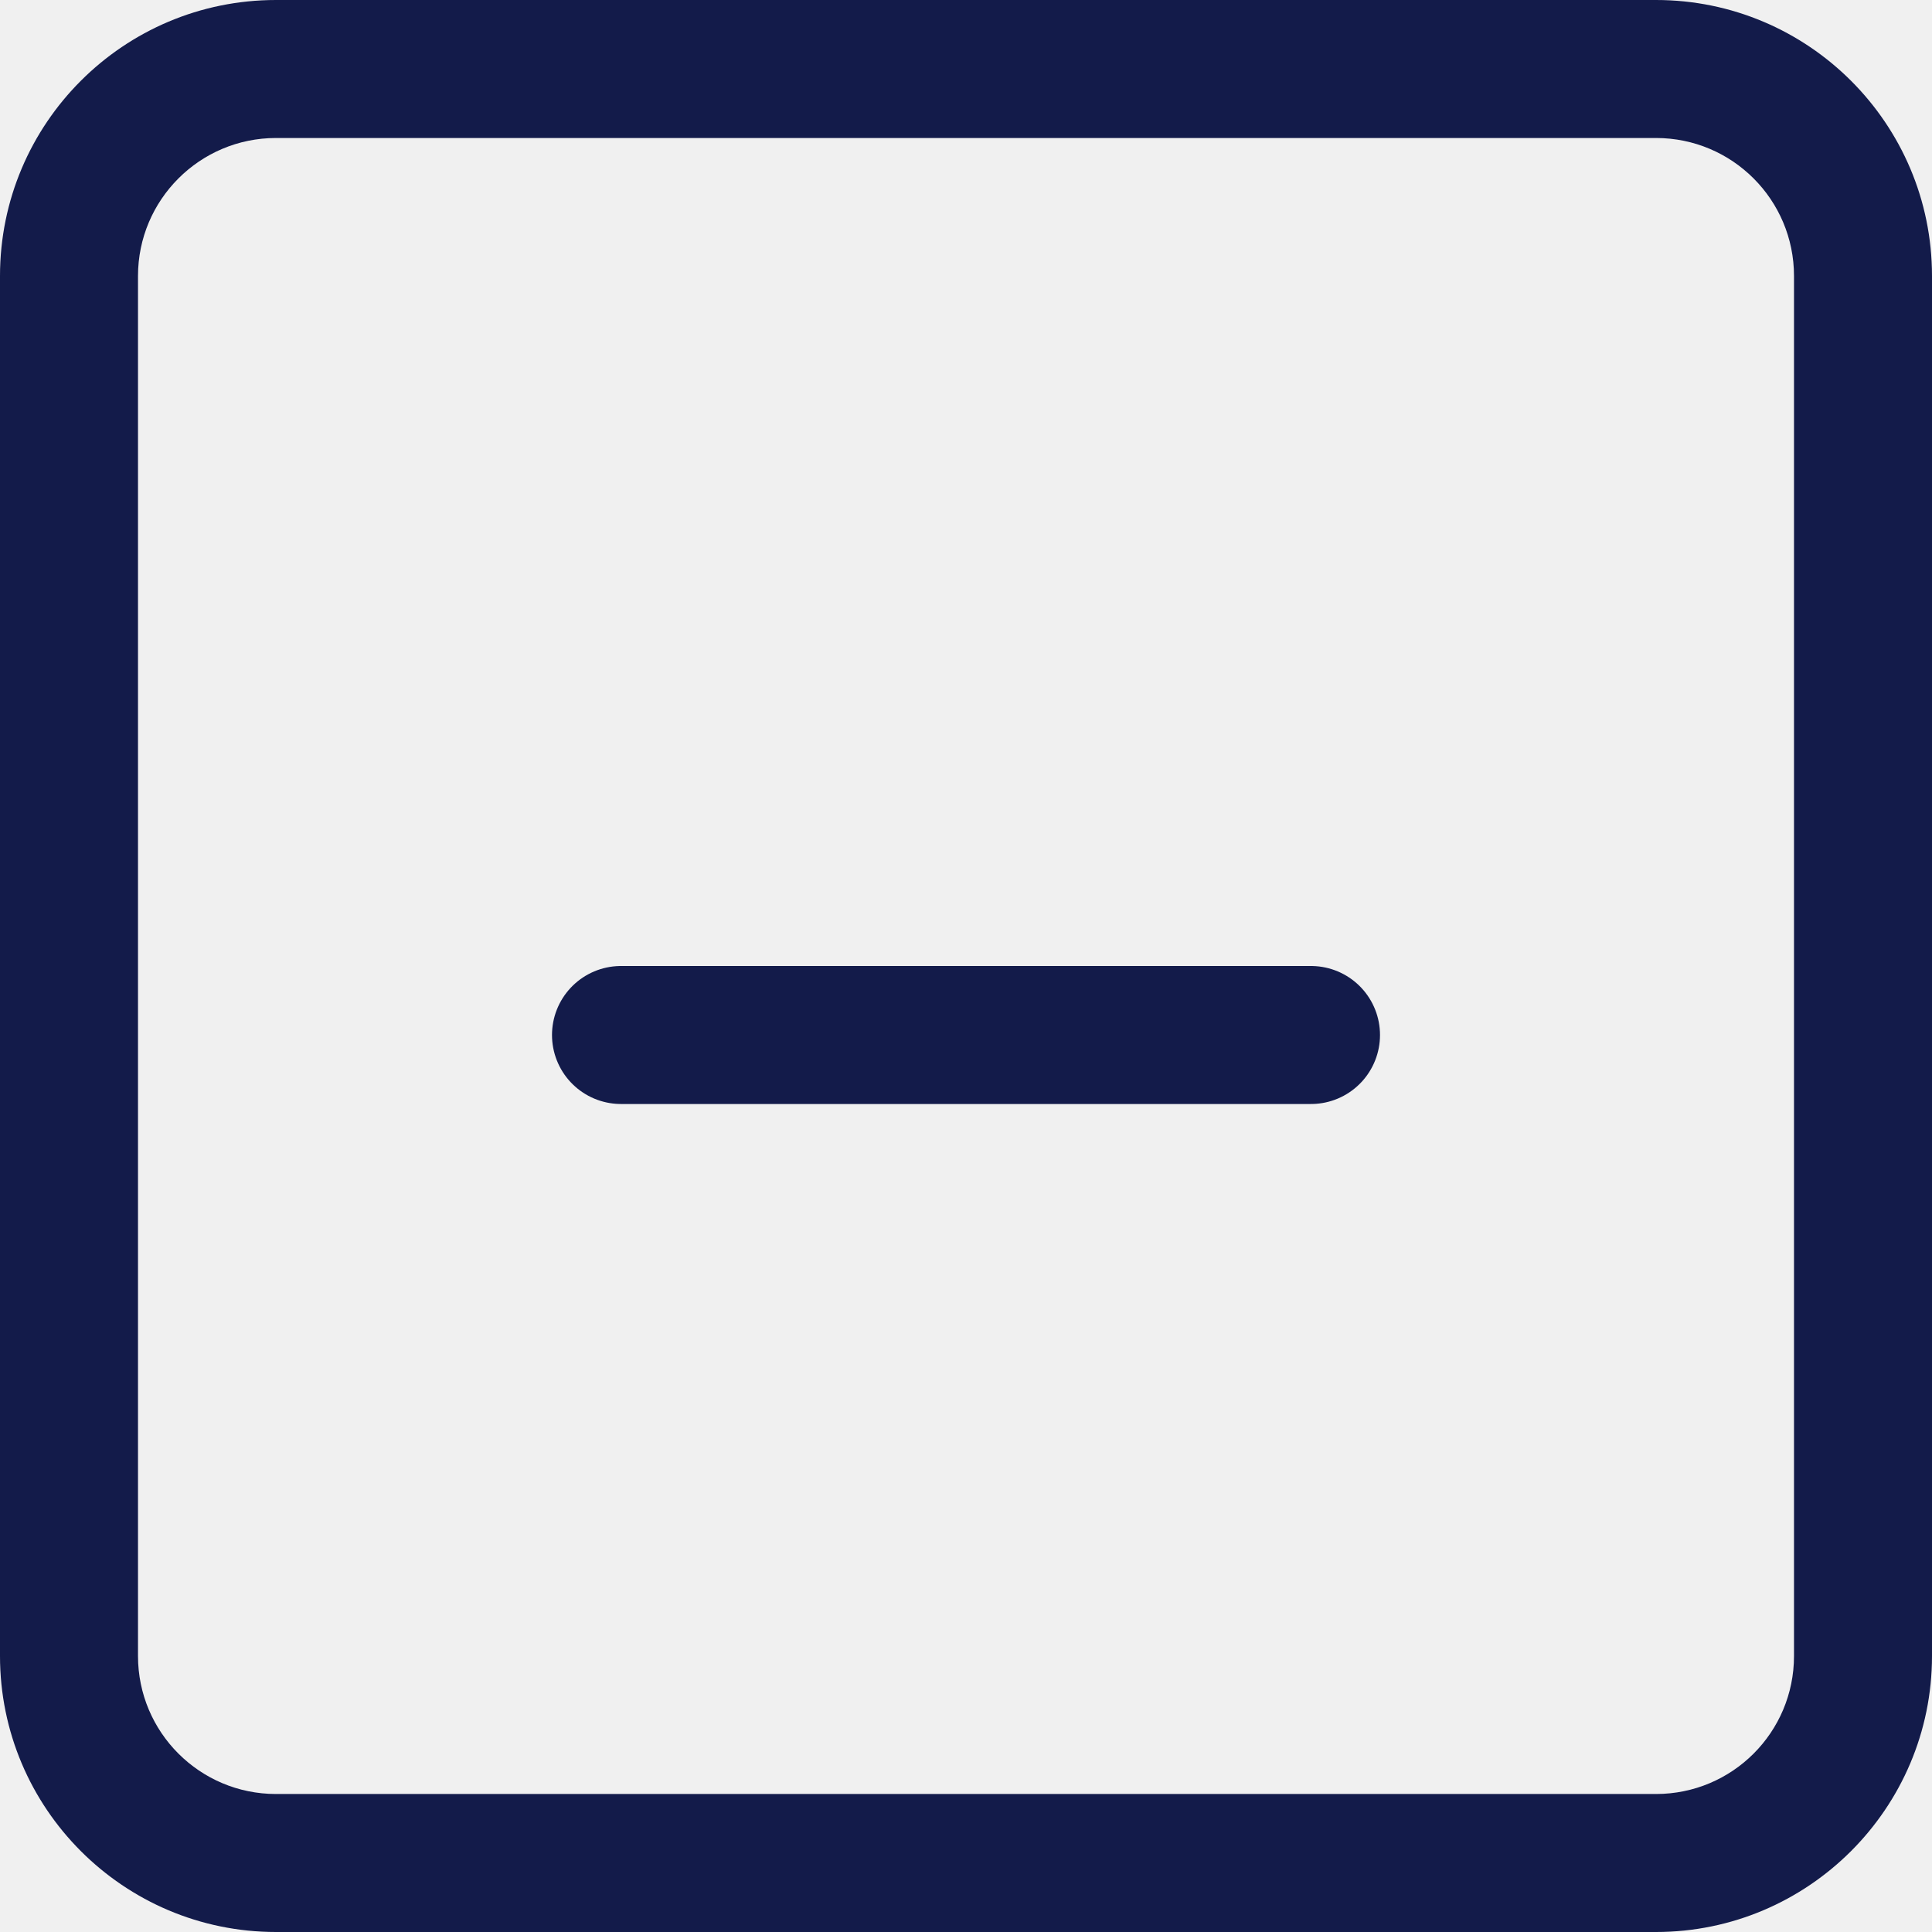
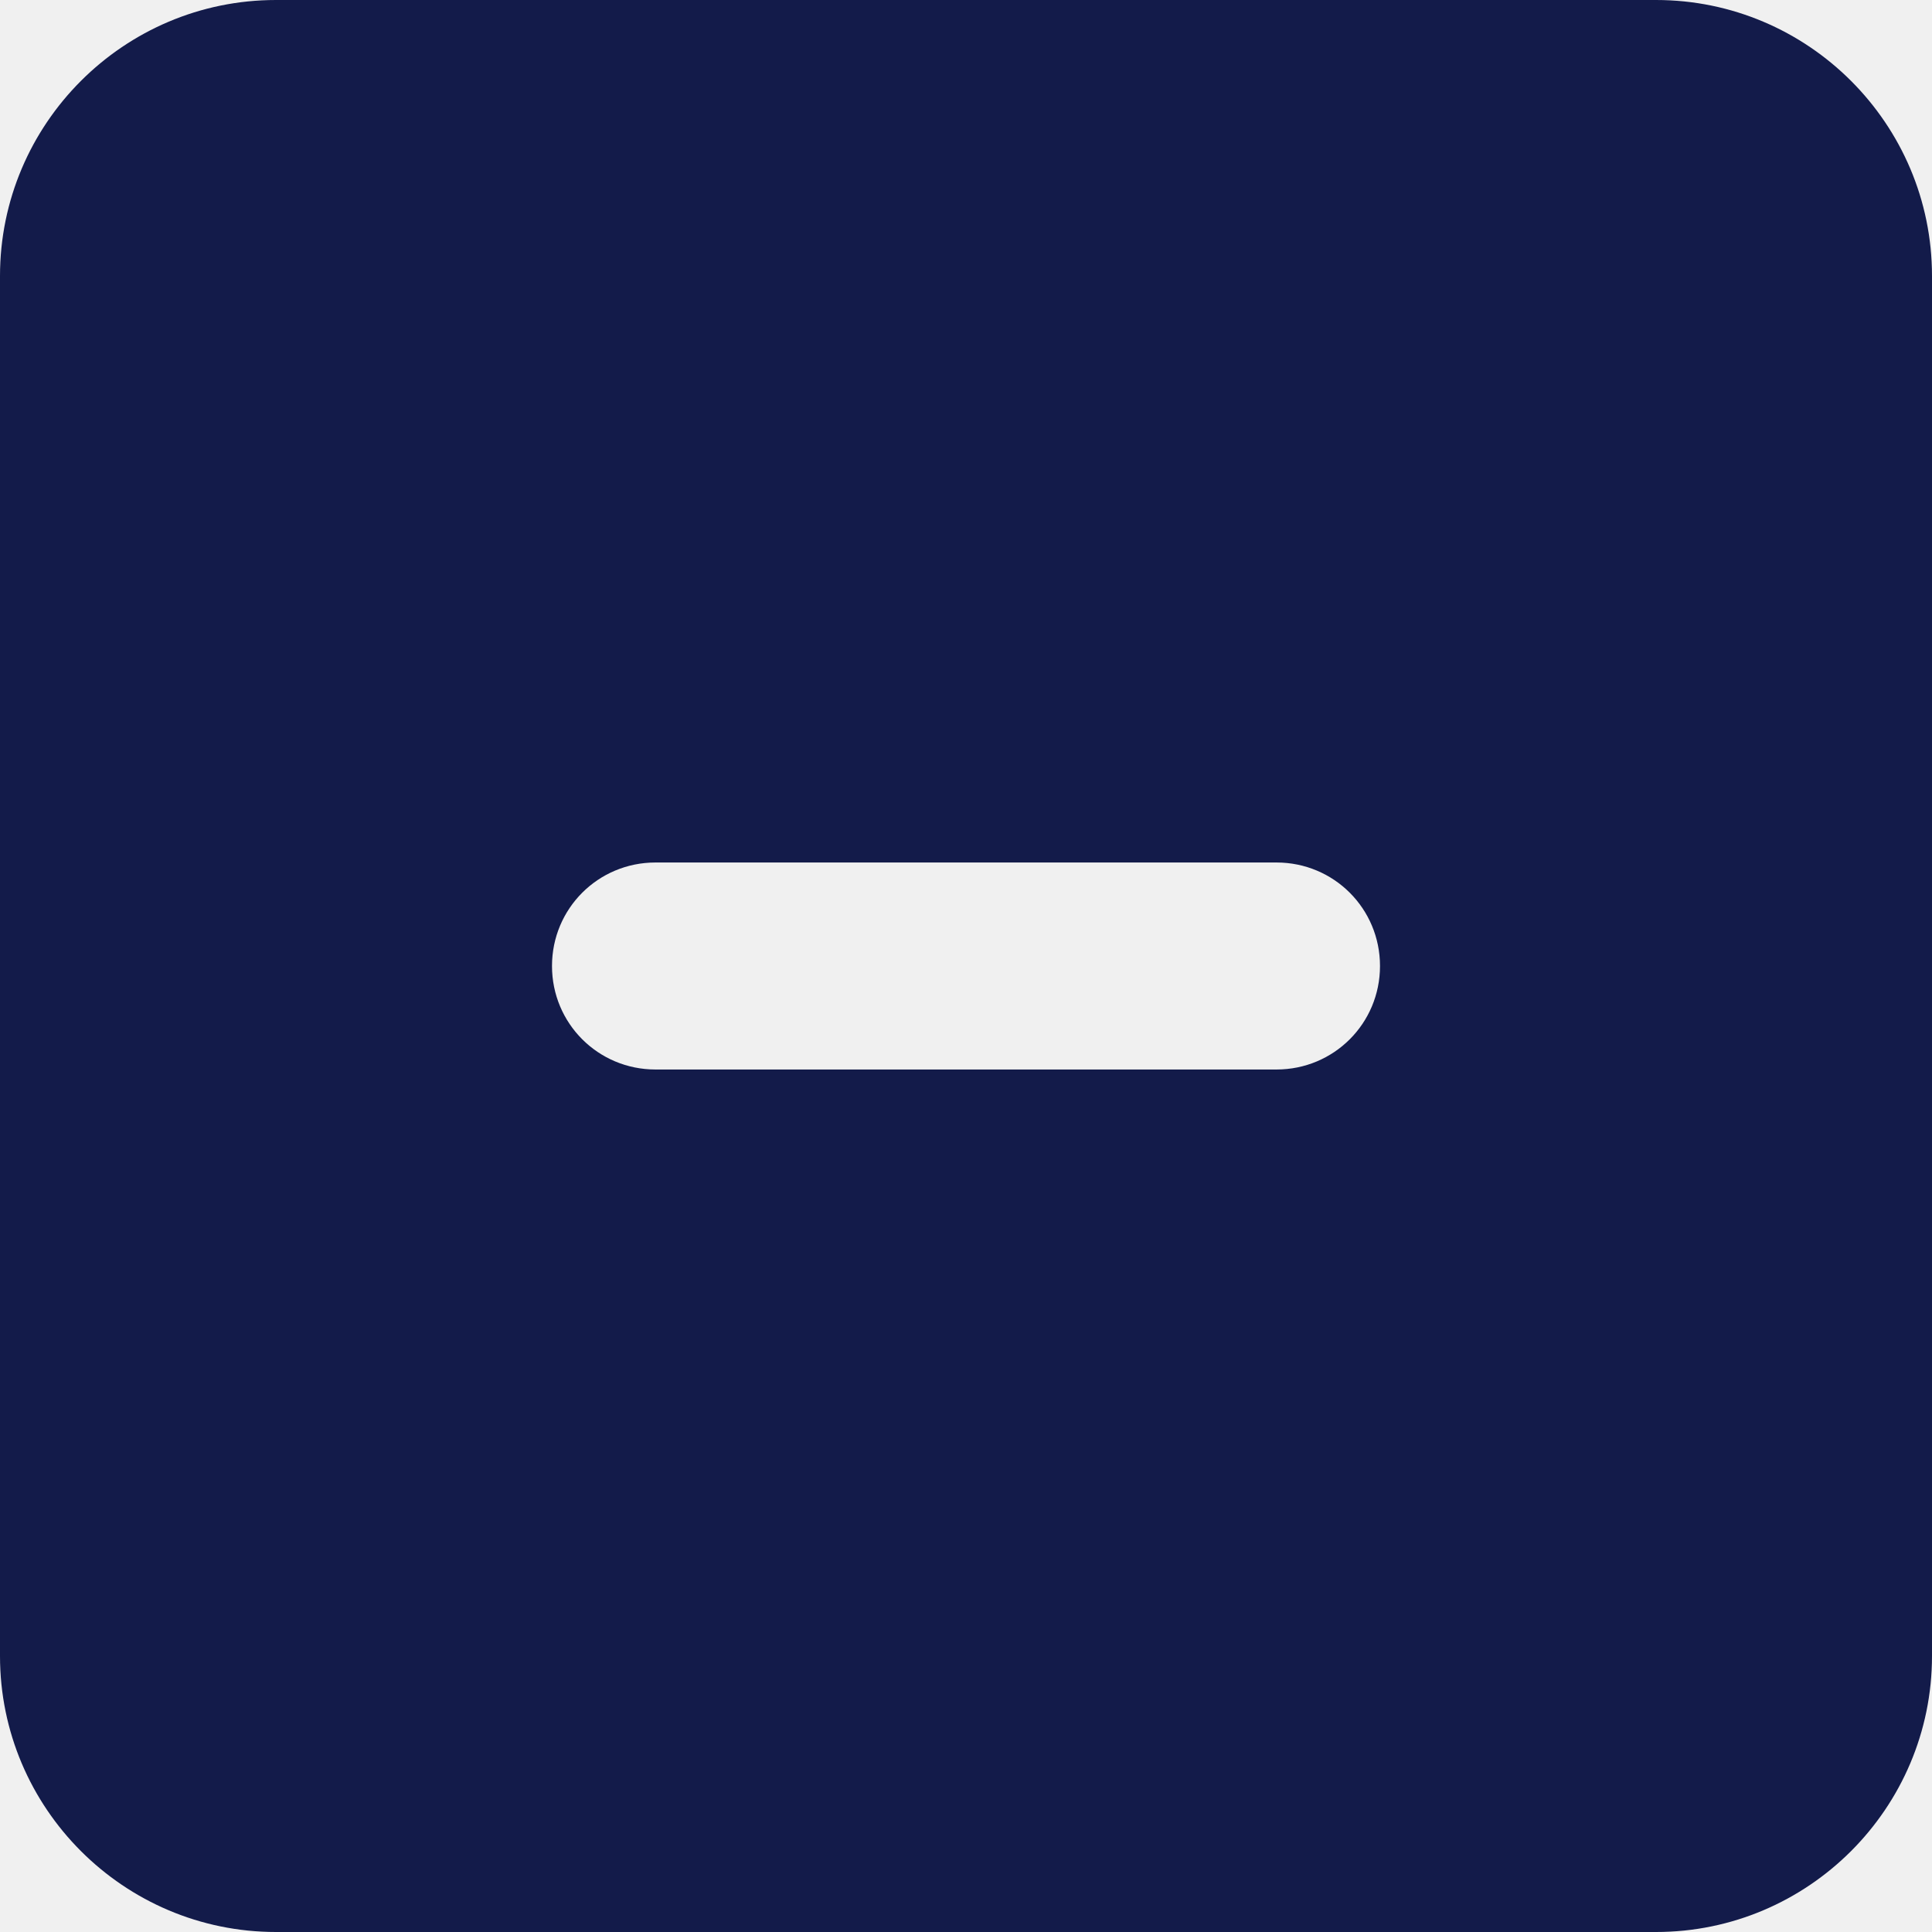
<svg xmlns="http://www.w3.org/2000/svg" width="14" height="14" viewBox="0 0 14 14" fill="none">
-   <g clip-path="url(#clip0_103_11)">
-     <path fill-rule="evenodd" clip-rule="evenodd" d="M2 0C0.895 0 0 0.895 0 2V12C0 13.103 0.895 14 2 14H12C13.103 14 14 13.103 14 12V2C14 0.895 13.103 0 12 0H2ZM1 12V2C1 1.448 1.448 1 2 1H12C12.553 1 13 1.448 13 2V12C13 12.553 12.553 13 12 13H2C1.448 13 1 12.553 1 12Z" fill="#131B4A" />
-     <line x1="4.5" y1="7.5" x2="9.5" y2="7.5" stroke="#131B4A" stroke-linecap="round" />
-   </g>
-   <defs>
-     <clipPath id="clip0_103_11">
-       <rect width="14" height="14" fill="white" />
-     </clipPath>
-   </defs>
+   <path d="M2 0C0.897 0 0 0.897 0 2V12C0 13.103 0.897 14 2 14H12C13.103 14 14 13.103 14 12V2C14 0.897 13.103 0 12 0H2ZM4.75 6.25H9.25C9.666 6.25 10 6.584 10 7C10 7.416 9.666 7.75 9.25 7.75H4.75C4.334 7.75 4 7.416 4 7C4 6.584 4.334 6.25 4.75 6.25Z" fill="#131B4A" />
</svg>
